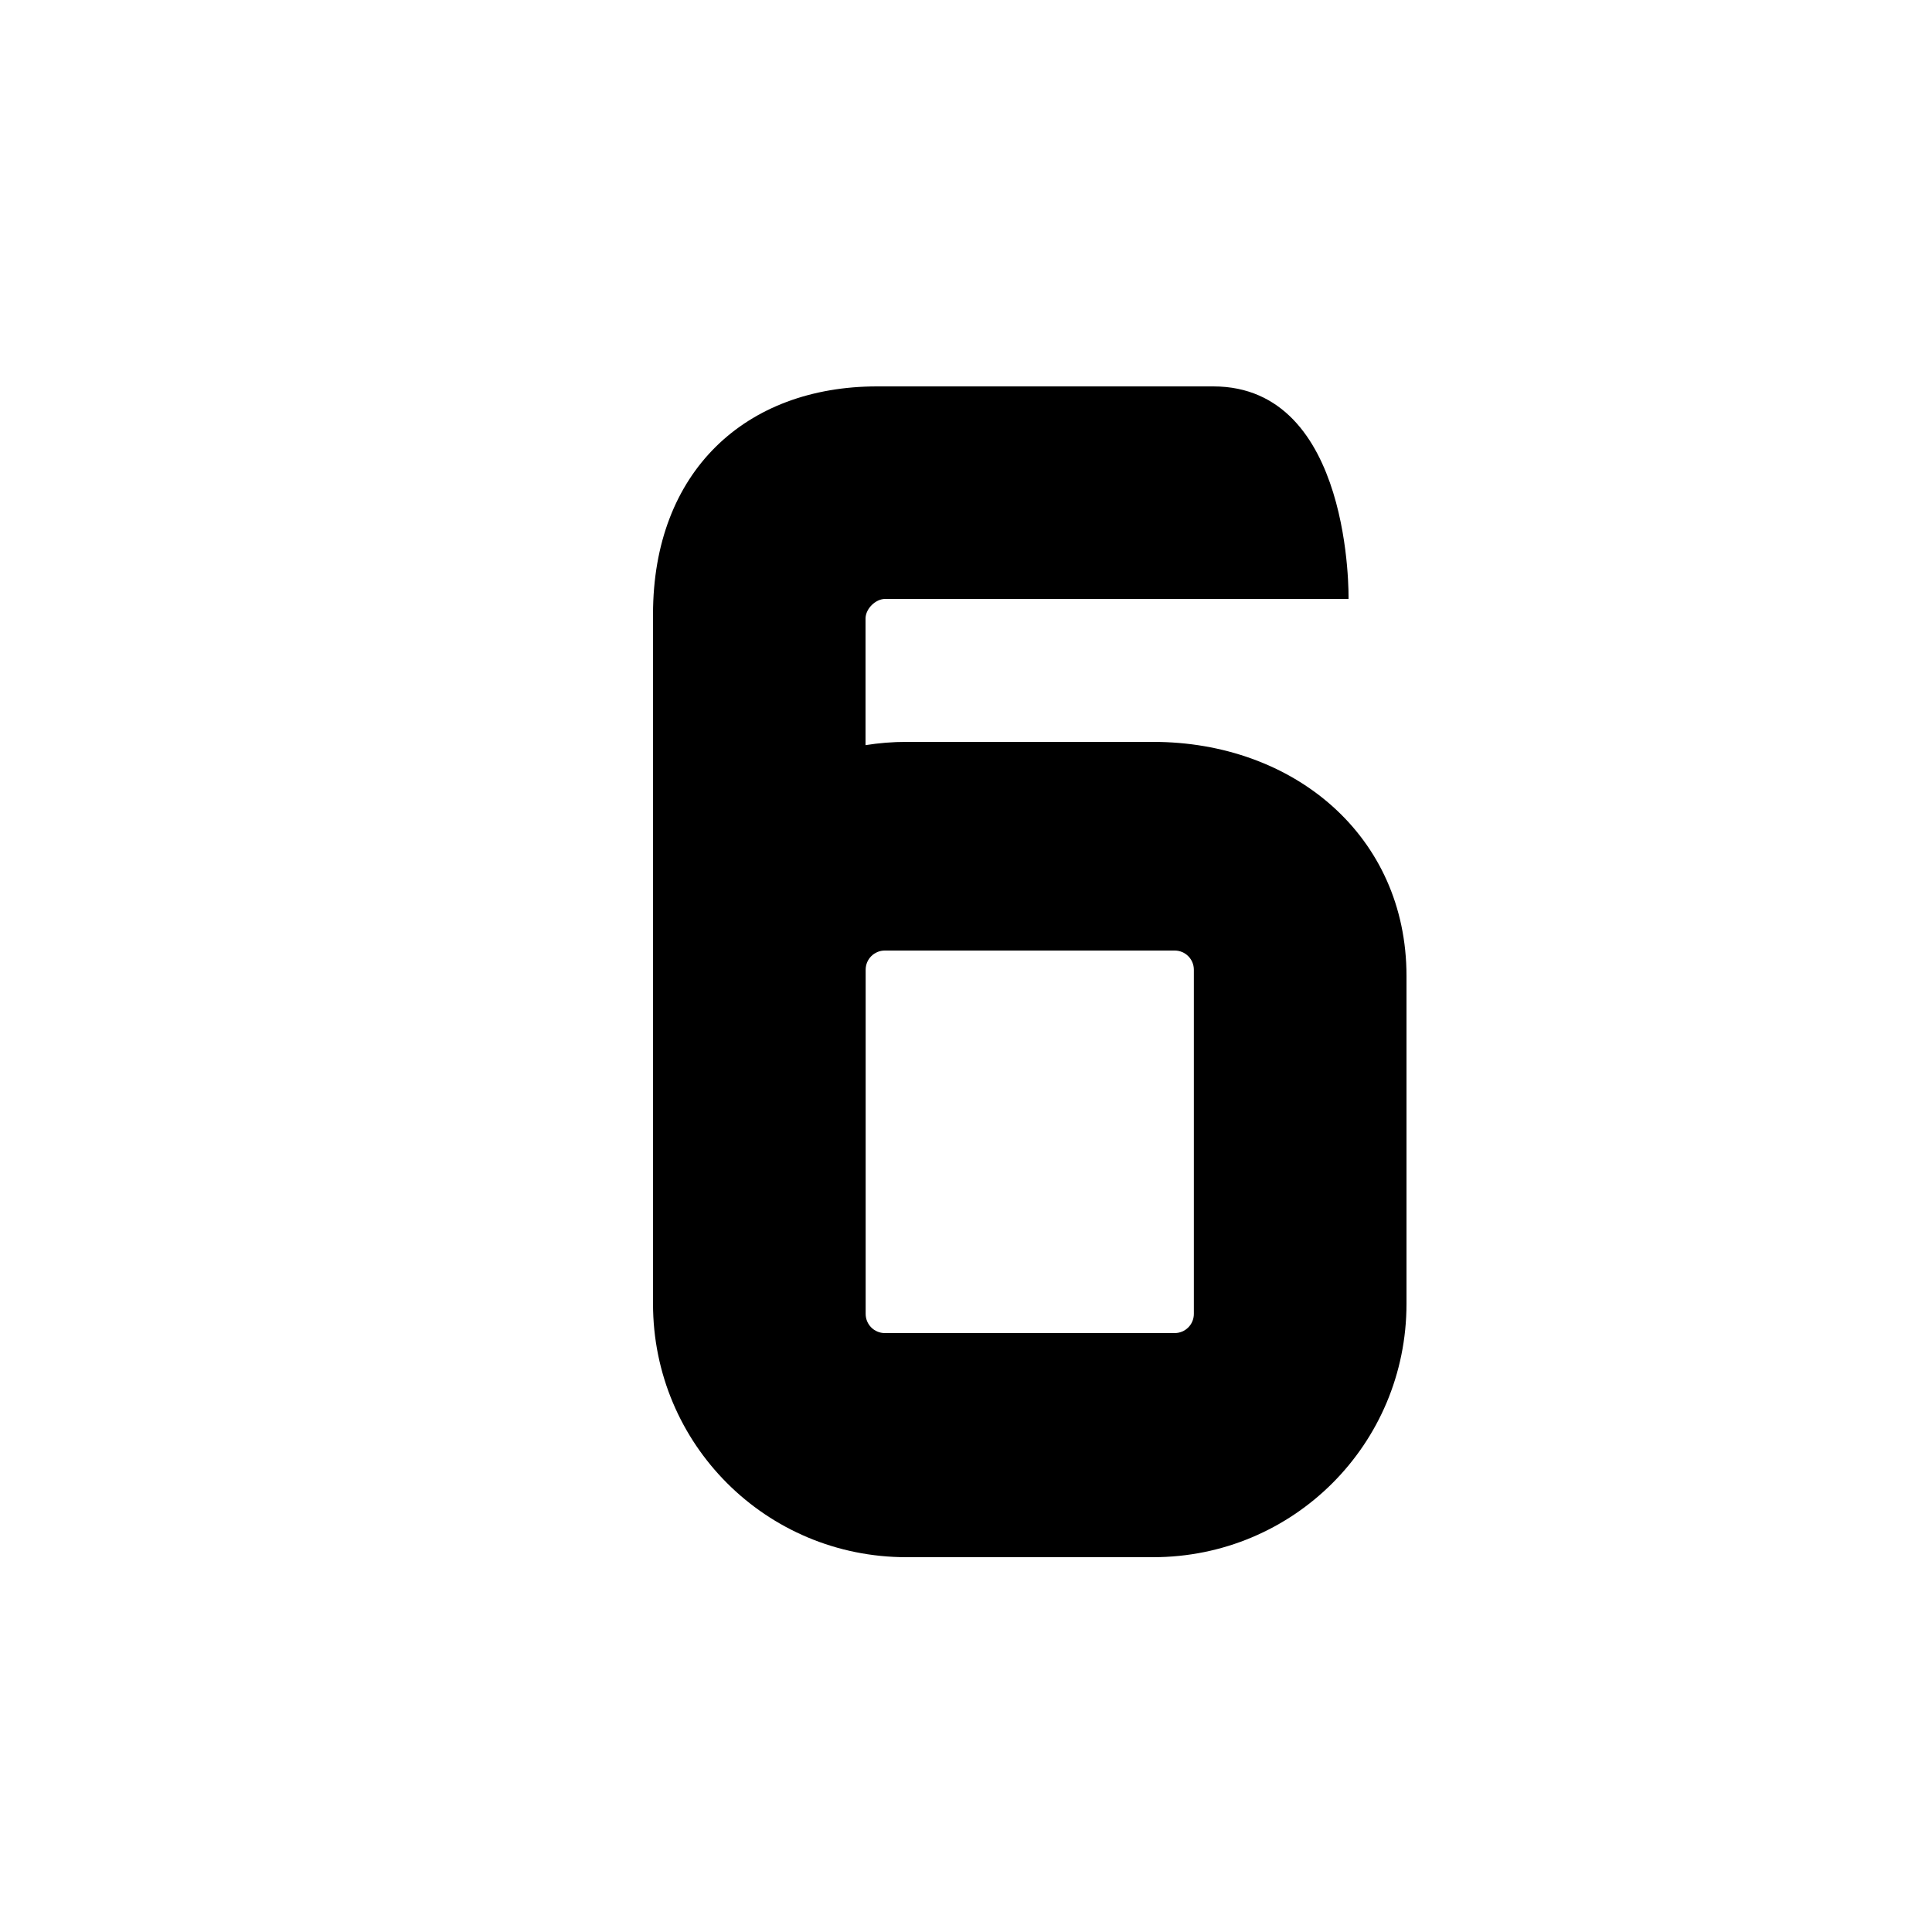
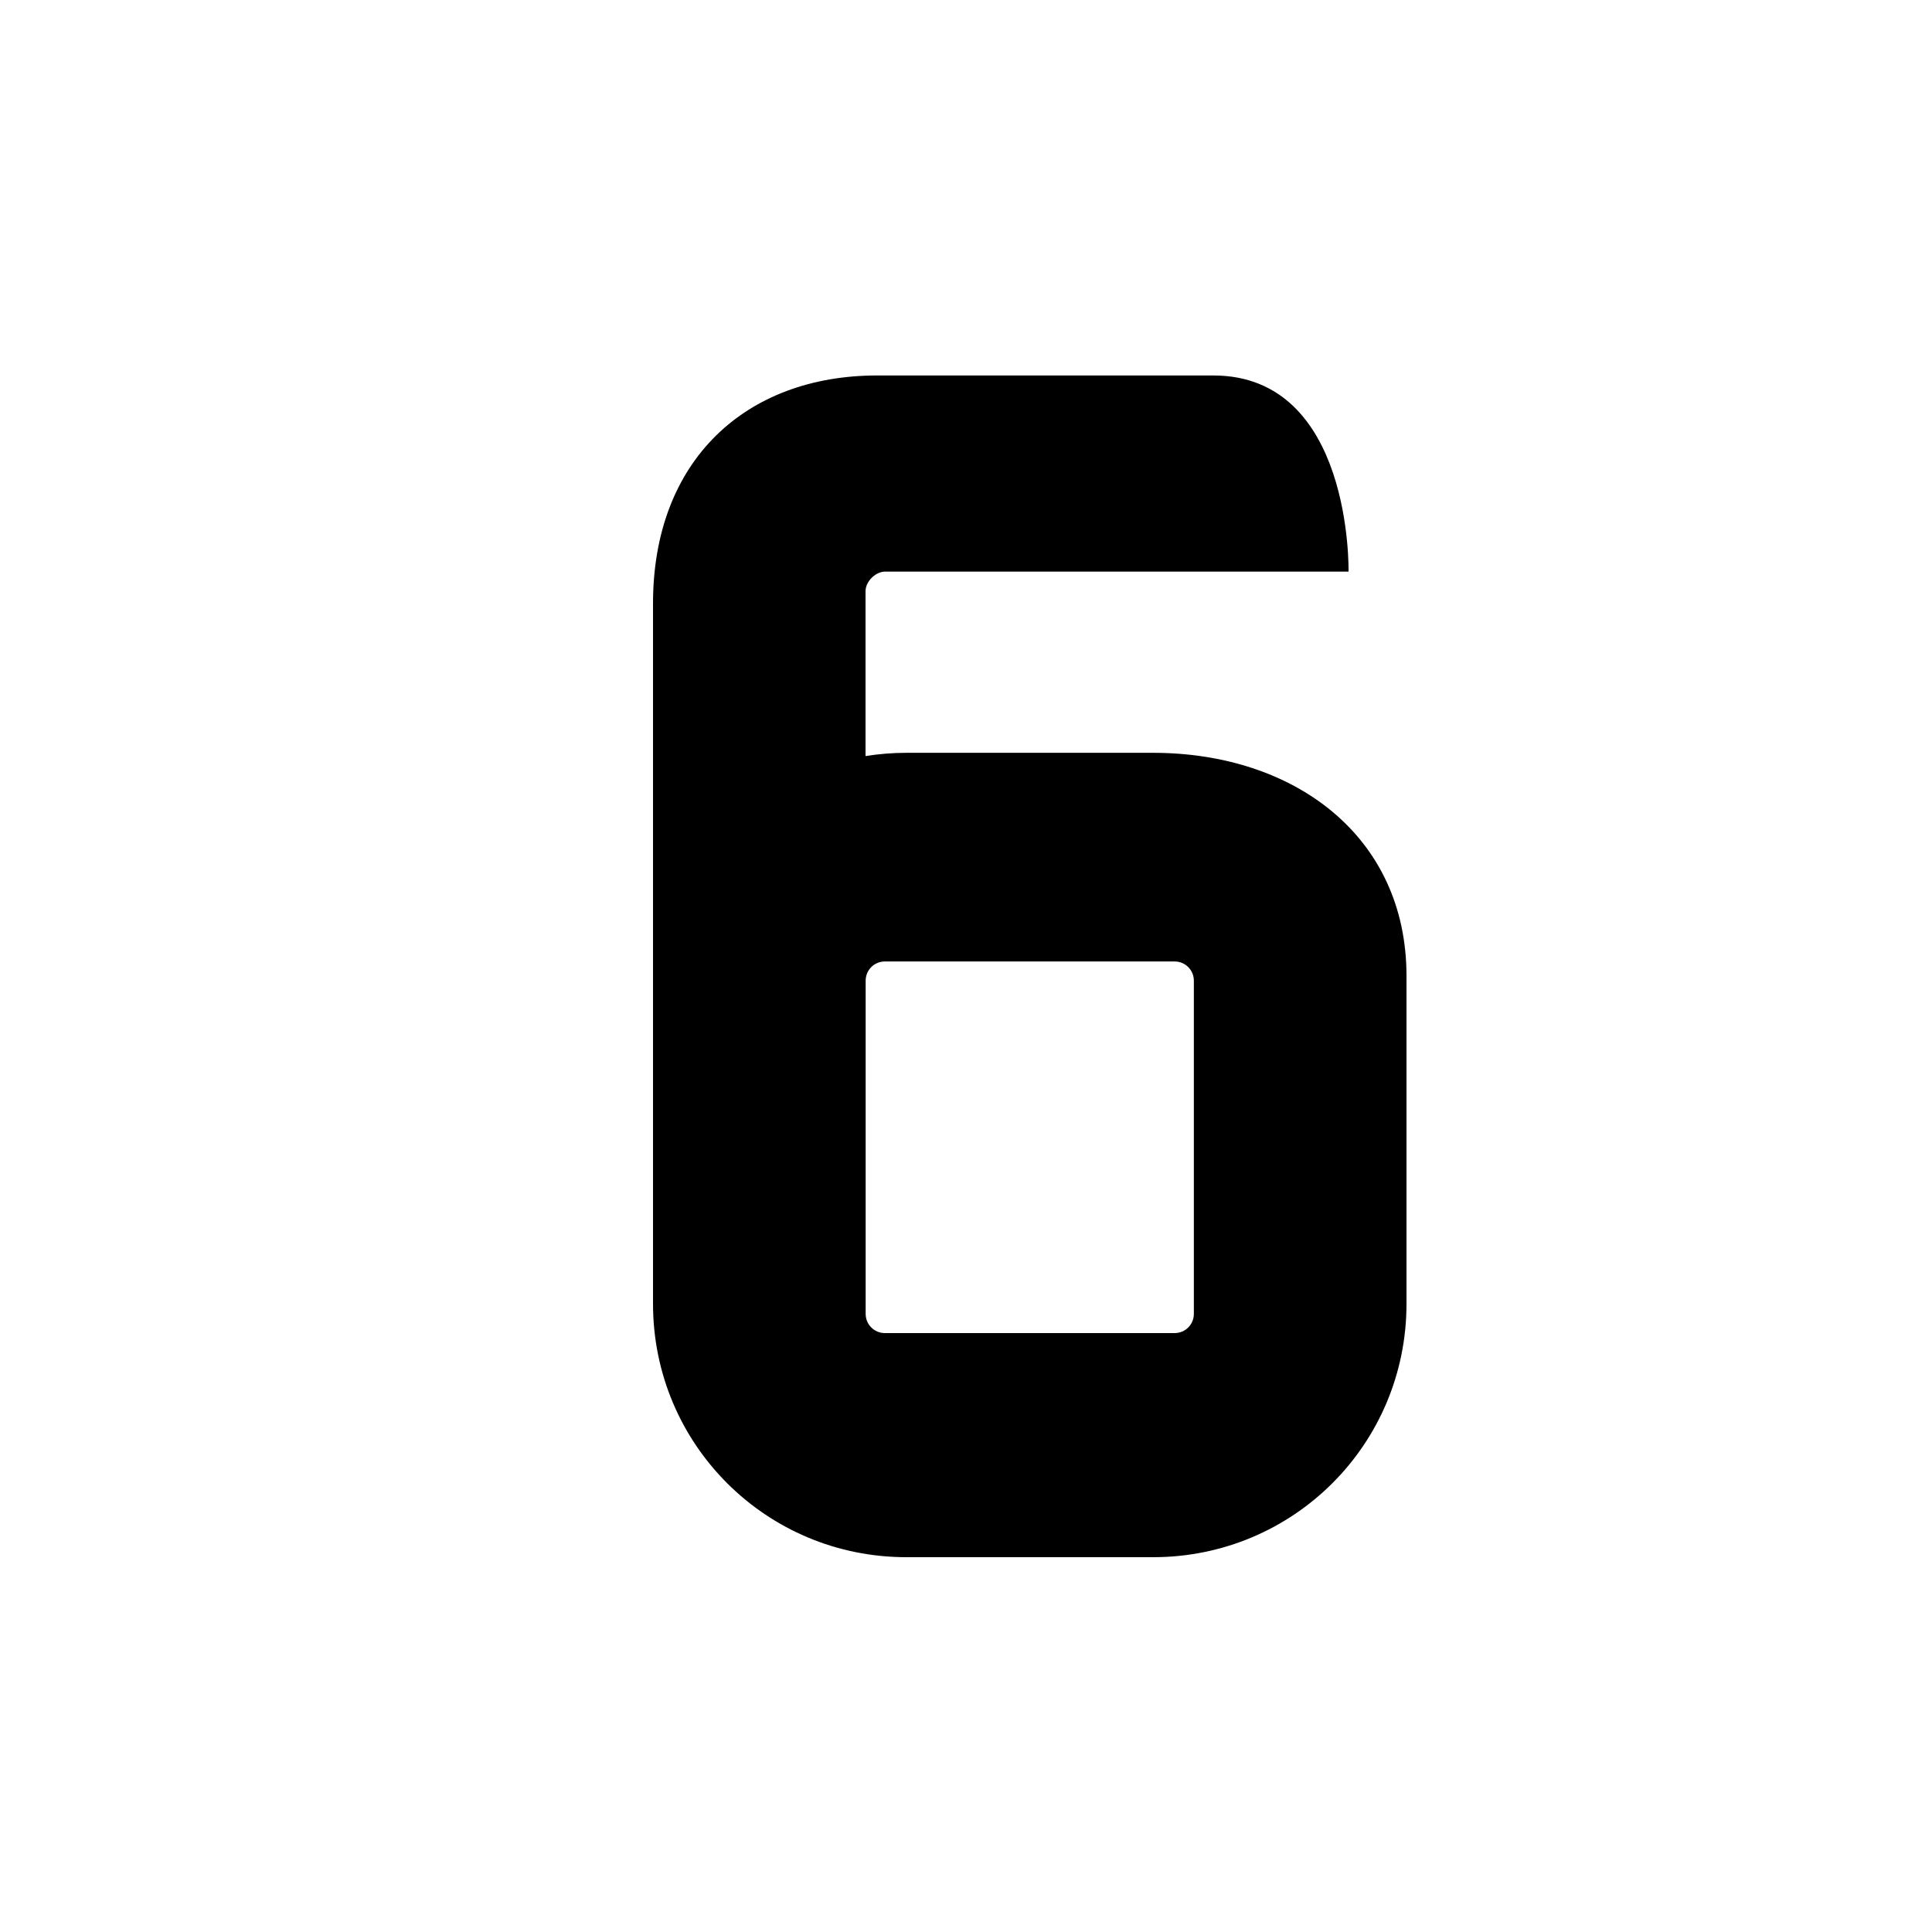
<svg xmlns="http://www.w3.org/2000/svg" width="1000" height="1000" id="svg2" version="1.0" style="display:inline">
  <defs id="defs4">
    </defs>
  <g id="layer1" style="opacity:1;display:inline">
    <g id="g9629" transform="matrix(0.8901714,0,0,-0.8901714,-42.22279,801.9412)" />
-     <path style="opacity:1;fill:#000000;fill-opacity:1;fill-rule:nonzero;stroke:none;stroke-width:1;marker:none;marker-start:none;marker-mid:none;marker-end:none;visibility:visible;display:inline;overflow:visible;enable-background:accumulate" d="m 454,200 c -68.029,0 -116,43.973 -116,118 l 0,356.844 C 338,747.51 396.49,806 469.156,806 l 127.688,0 C 669.51,806 728,747.51 728,674.844 l 0,-169.688 C 728,432.49 669.51,384 596.844,384 l -127.688,0 c -7.206,0 -14.273,0.58 -21.156,1.688 L 448,320 c 0.125,-5 5.125,-9.875 10,-10 l 240,0 c 0,0 2.18,-110 -70,-110 l -174,0 z m 4,292 150,0 c 5.5,0 9.938,4.438 9.938,9.938 l 0,178.125 c 0,5.5 -4.438,9.938 -9.938,9.938 l -150,0 c -5.5,0 -9.938,-4.438 -9.938,-9.938 l 0,-178.125 C 448.062,496.438 452.5,492 458,492 z" id="rect10077-4" />
+     <path style="opacity:1;fill:#000000;fill-opacity:1;fill-rule:nonzero;stroke:none;stroke-width:1;marker:none;marker-start:none;marker-mid:none;marker-end:none;visibility:visible;display:inline;overflow:visible;enable-background:accumulate" d="M 454,194.343 C 385.971,194.343 338,238.316 338,312.343 L 338,674.844 C 338,747.51 396.49,806 469.156,806 L 596.844,806 C 669.51,806 728,747.51 728,674.844 L 728,505.156 C 728,432.49 669.51,389.657 596.844,389.657 L 469.156,389.657 C 461.951,389.657 454.884,390.237 448,391.344 L 448,305.858 C 448.125,300.858 453.125,295.983 458,295.858 L 698,295.858 C 698,295.858 700.18,194.343 628,194.343 L 454,194.343 z M 458,497.657 L 608,497.657 C 613.5,497.657 617.938,502.094 617.938,507.594 L 617.938,680.062 C 617.938,685.562 613.5,690 608,690 L 458,690 C 452.5,690 448.062,685.562 448.062,680.062 L 448.062,507.594 C 448.062,502.094 452.5,497.657 458,497.657 z" id="rect10077-4" />
  </g>
</svg>
